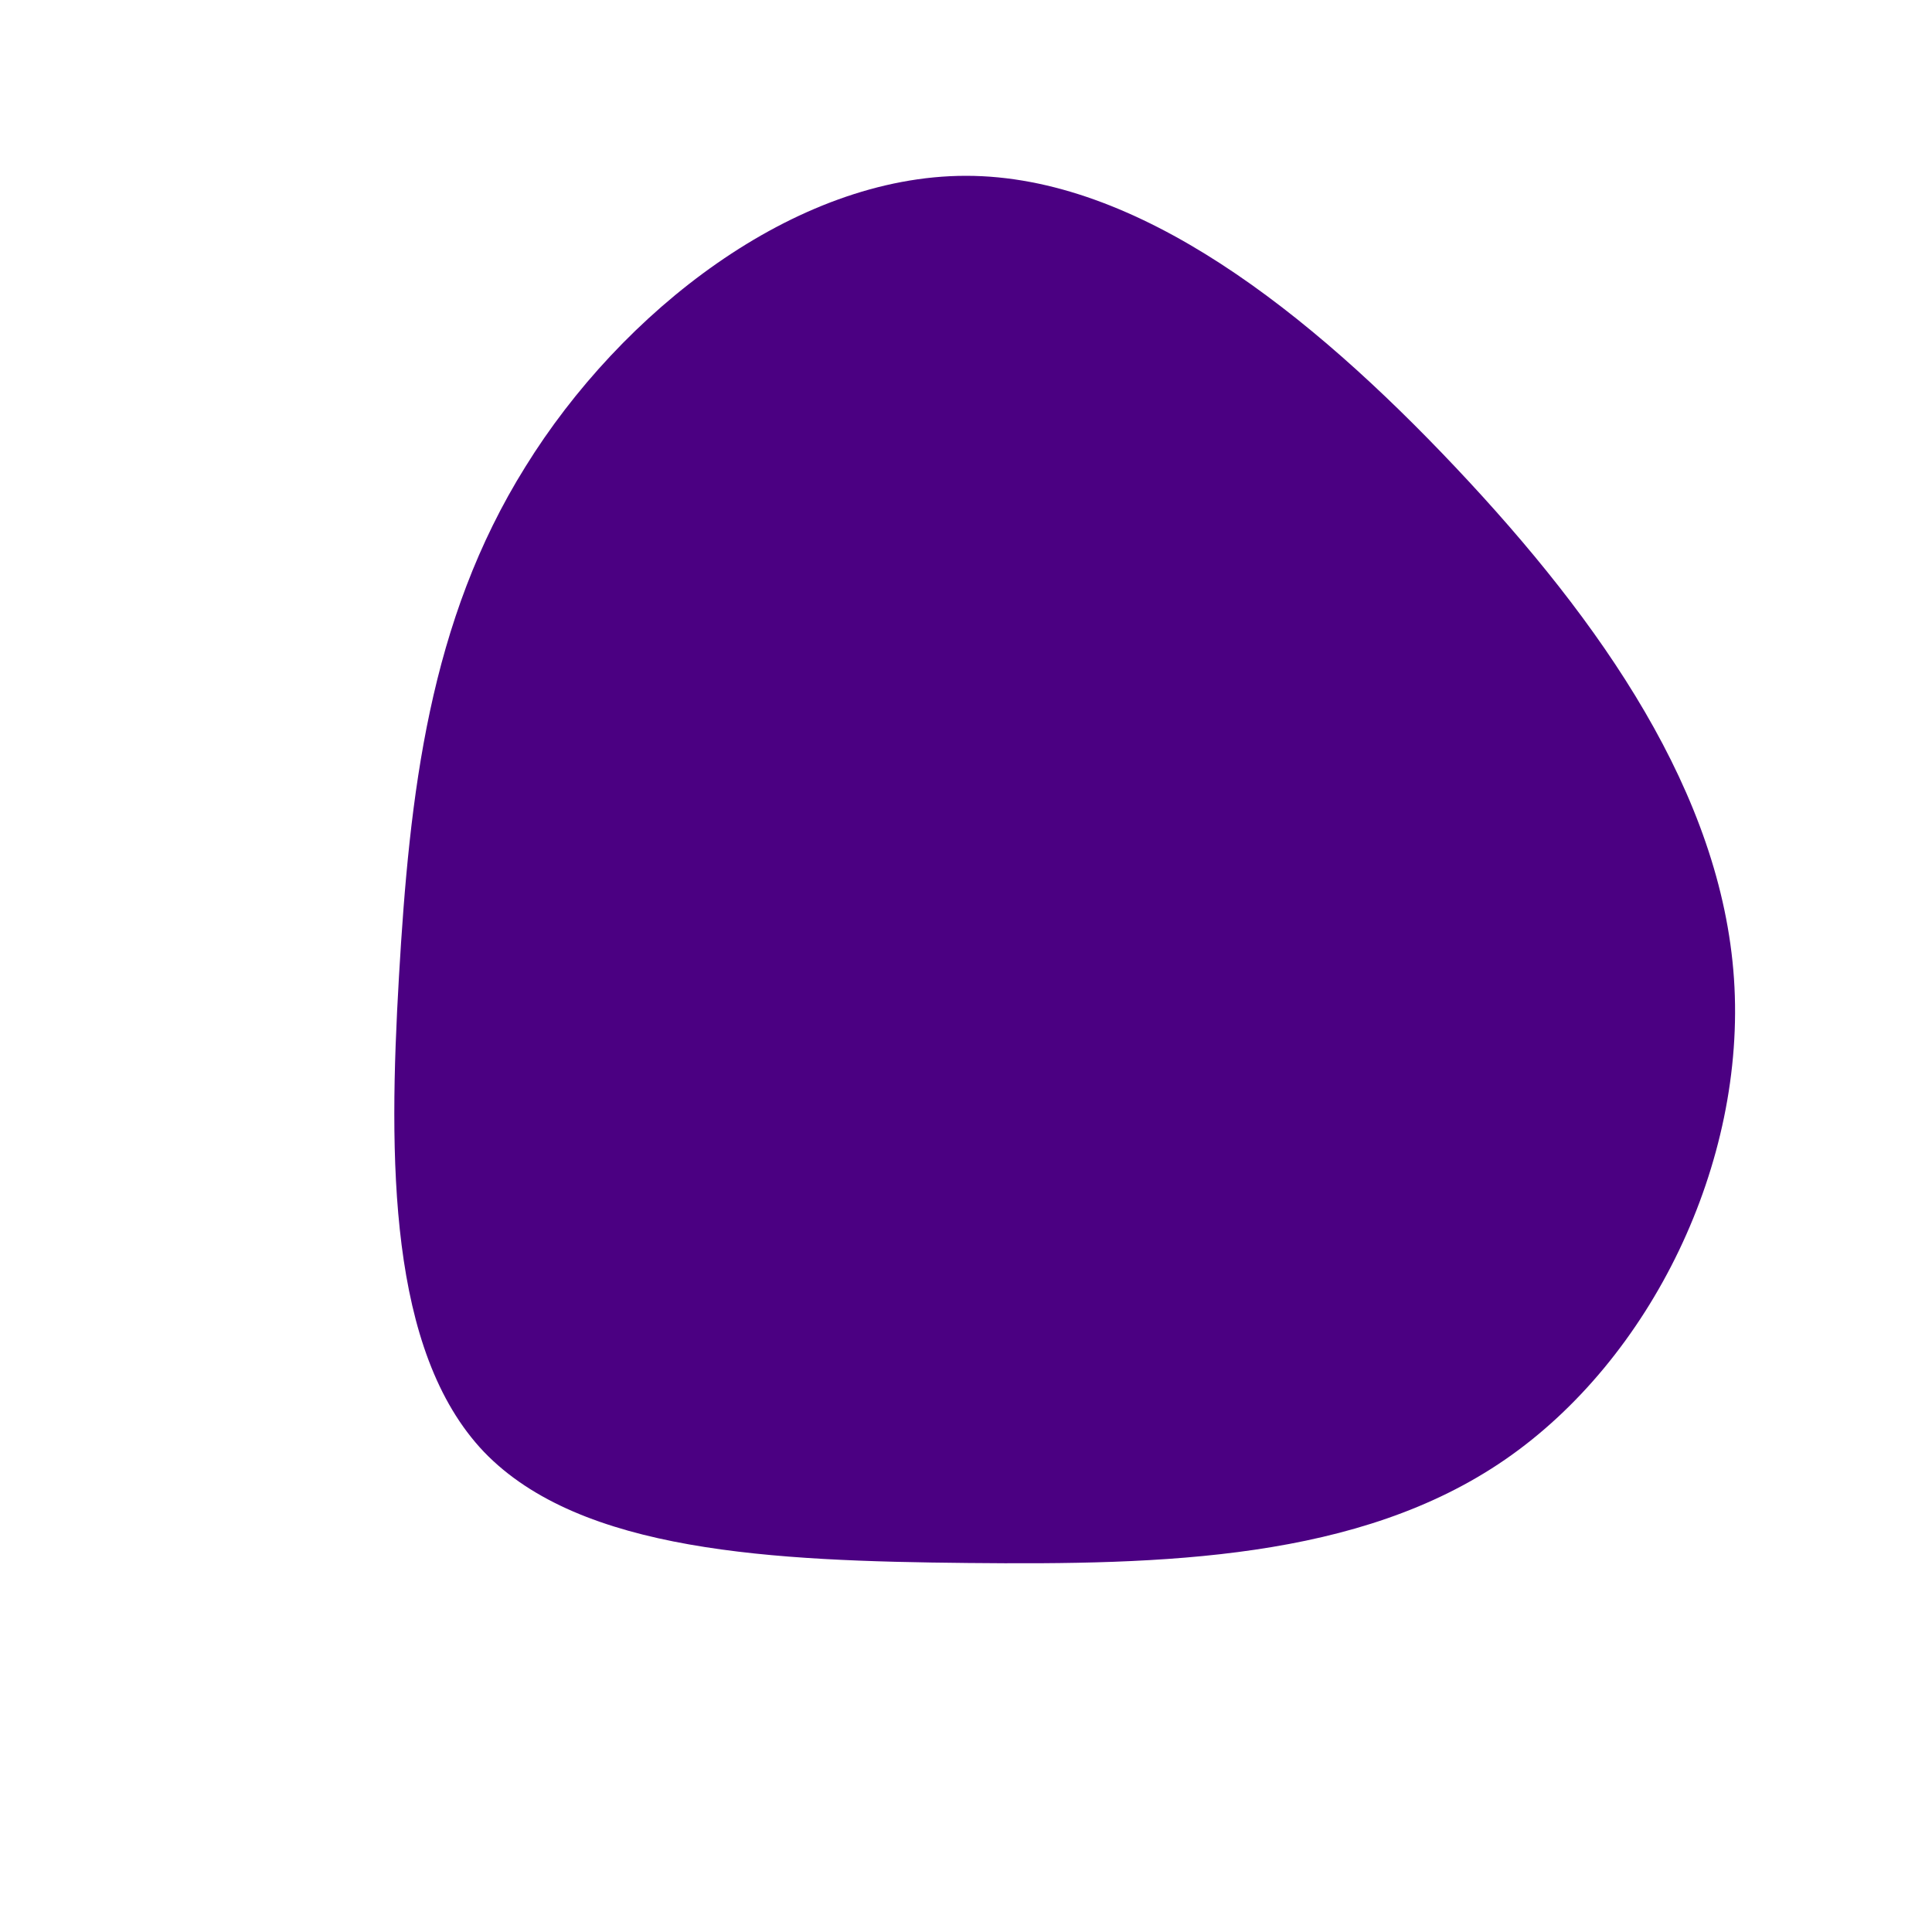
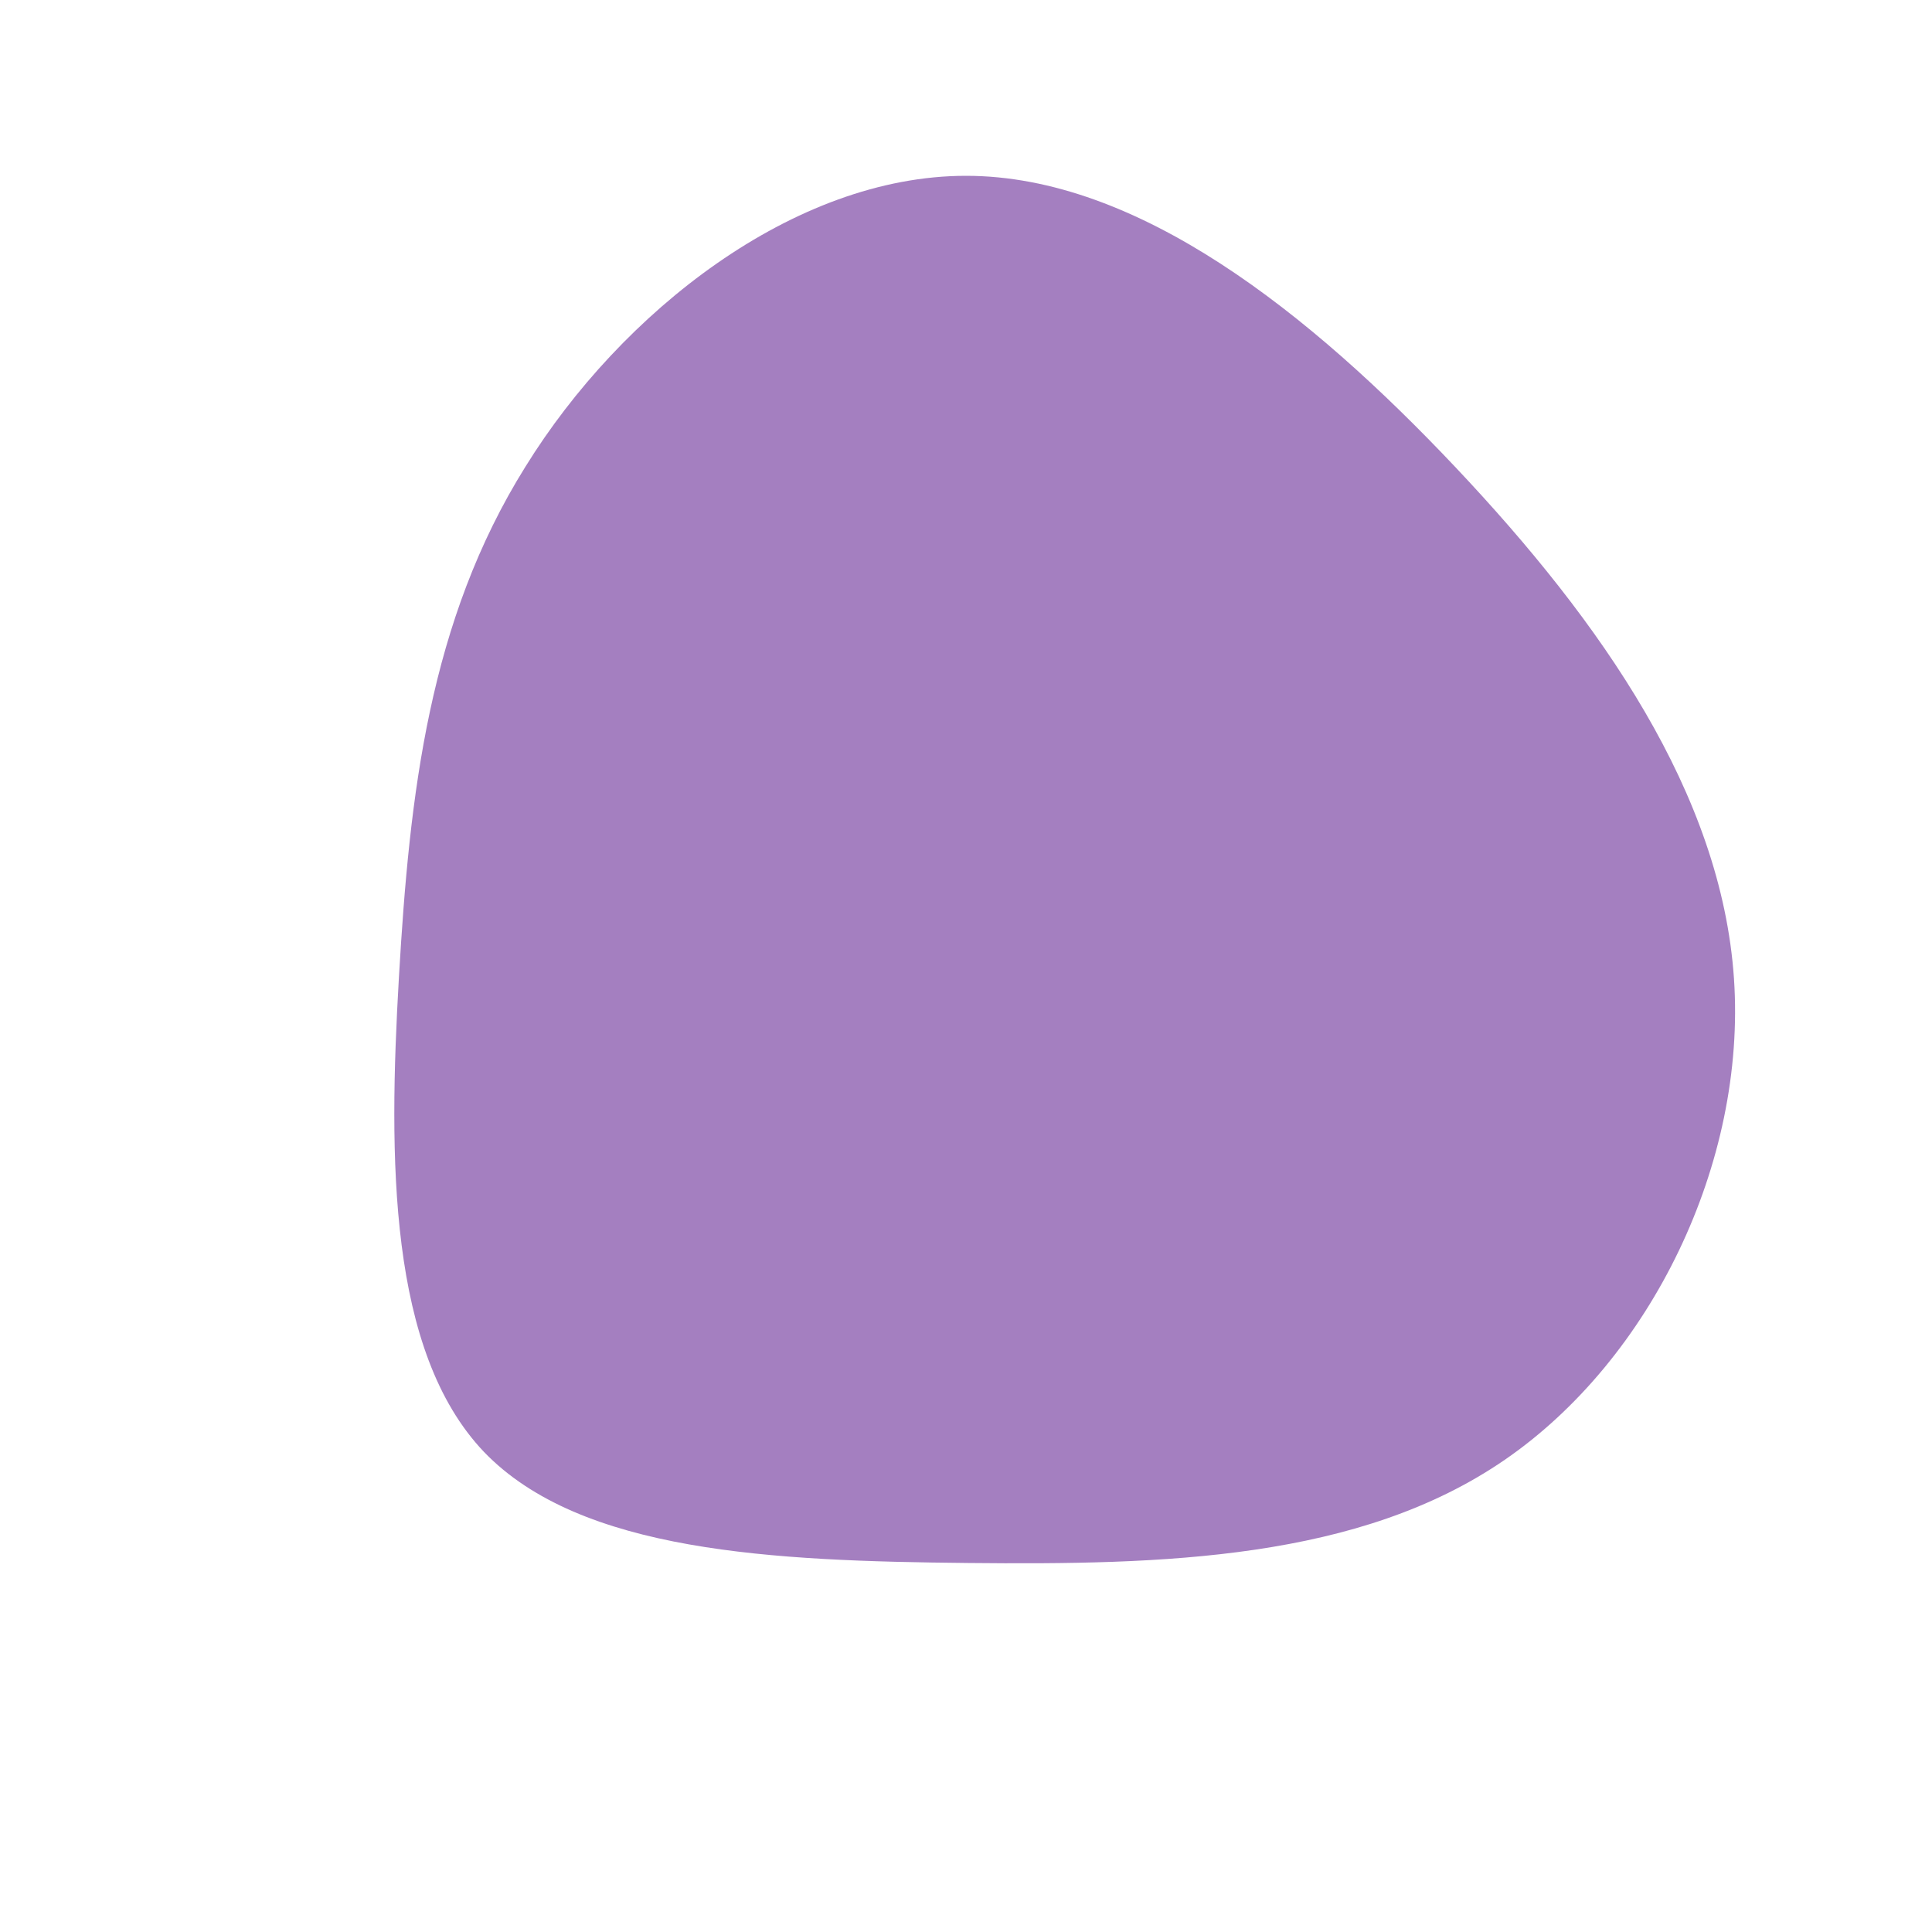
<svg xmlns="http://www.w3.org/2000/svg" viewBox="0 0 200 200">
-   <path fill="#4B0082" d="M50.7,-51.6C65.8,-35.6,78.2,-17.8,79.5,1.3C80.8,20.4,70.9,40.7,55.8,51.1C40.7,61.5,20.4,62,0.2,61.8C-20,61.6,-39.9,60.7,-49.9,50.3C-59.8,39.9,-59.8,20,-58.7,1.1C-57.6,-17.8,-55.6,-35.7,-45.6,-51.7C-35.7,-67.7,-17.8,-81.8,0,-81.8C17.8,-81.8,35.6,-67.6,50.7,-51.6Z" transform="translate(100 100)" />
+   <path fill="rgba(75, 0, 130, 0.5)" d="M50.7,-51.6C65.8,-35.6,78.2,-17.8,79.5,1.3C80.8,20.4,70.9,40.7,55.8,51.1C40.7,61.5,20.4,62,0.2,61.8C-20,61.6,-39.9,60.7,-49.9,50.3C-59.8,39.9,-59.8,20,-58.7,1.1C-57.6,-17.8,-55.6,-35.7,-45.6,-51.7C-35.7,-67.7,-17.8,-81.8,0,-81.8C17.8,-81.8,35.6,-67.6,50.7,-51.6Z" transform="translate(100 100)" />
</svg>
